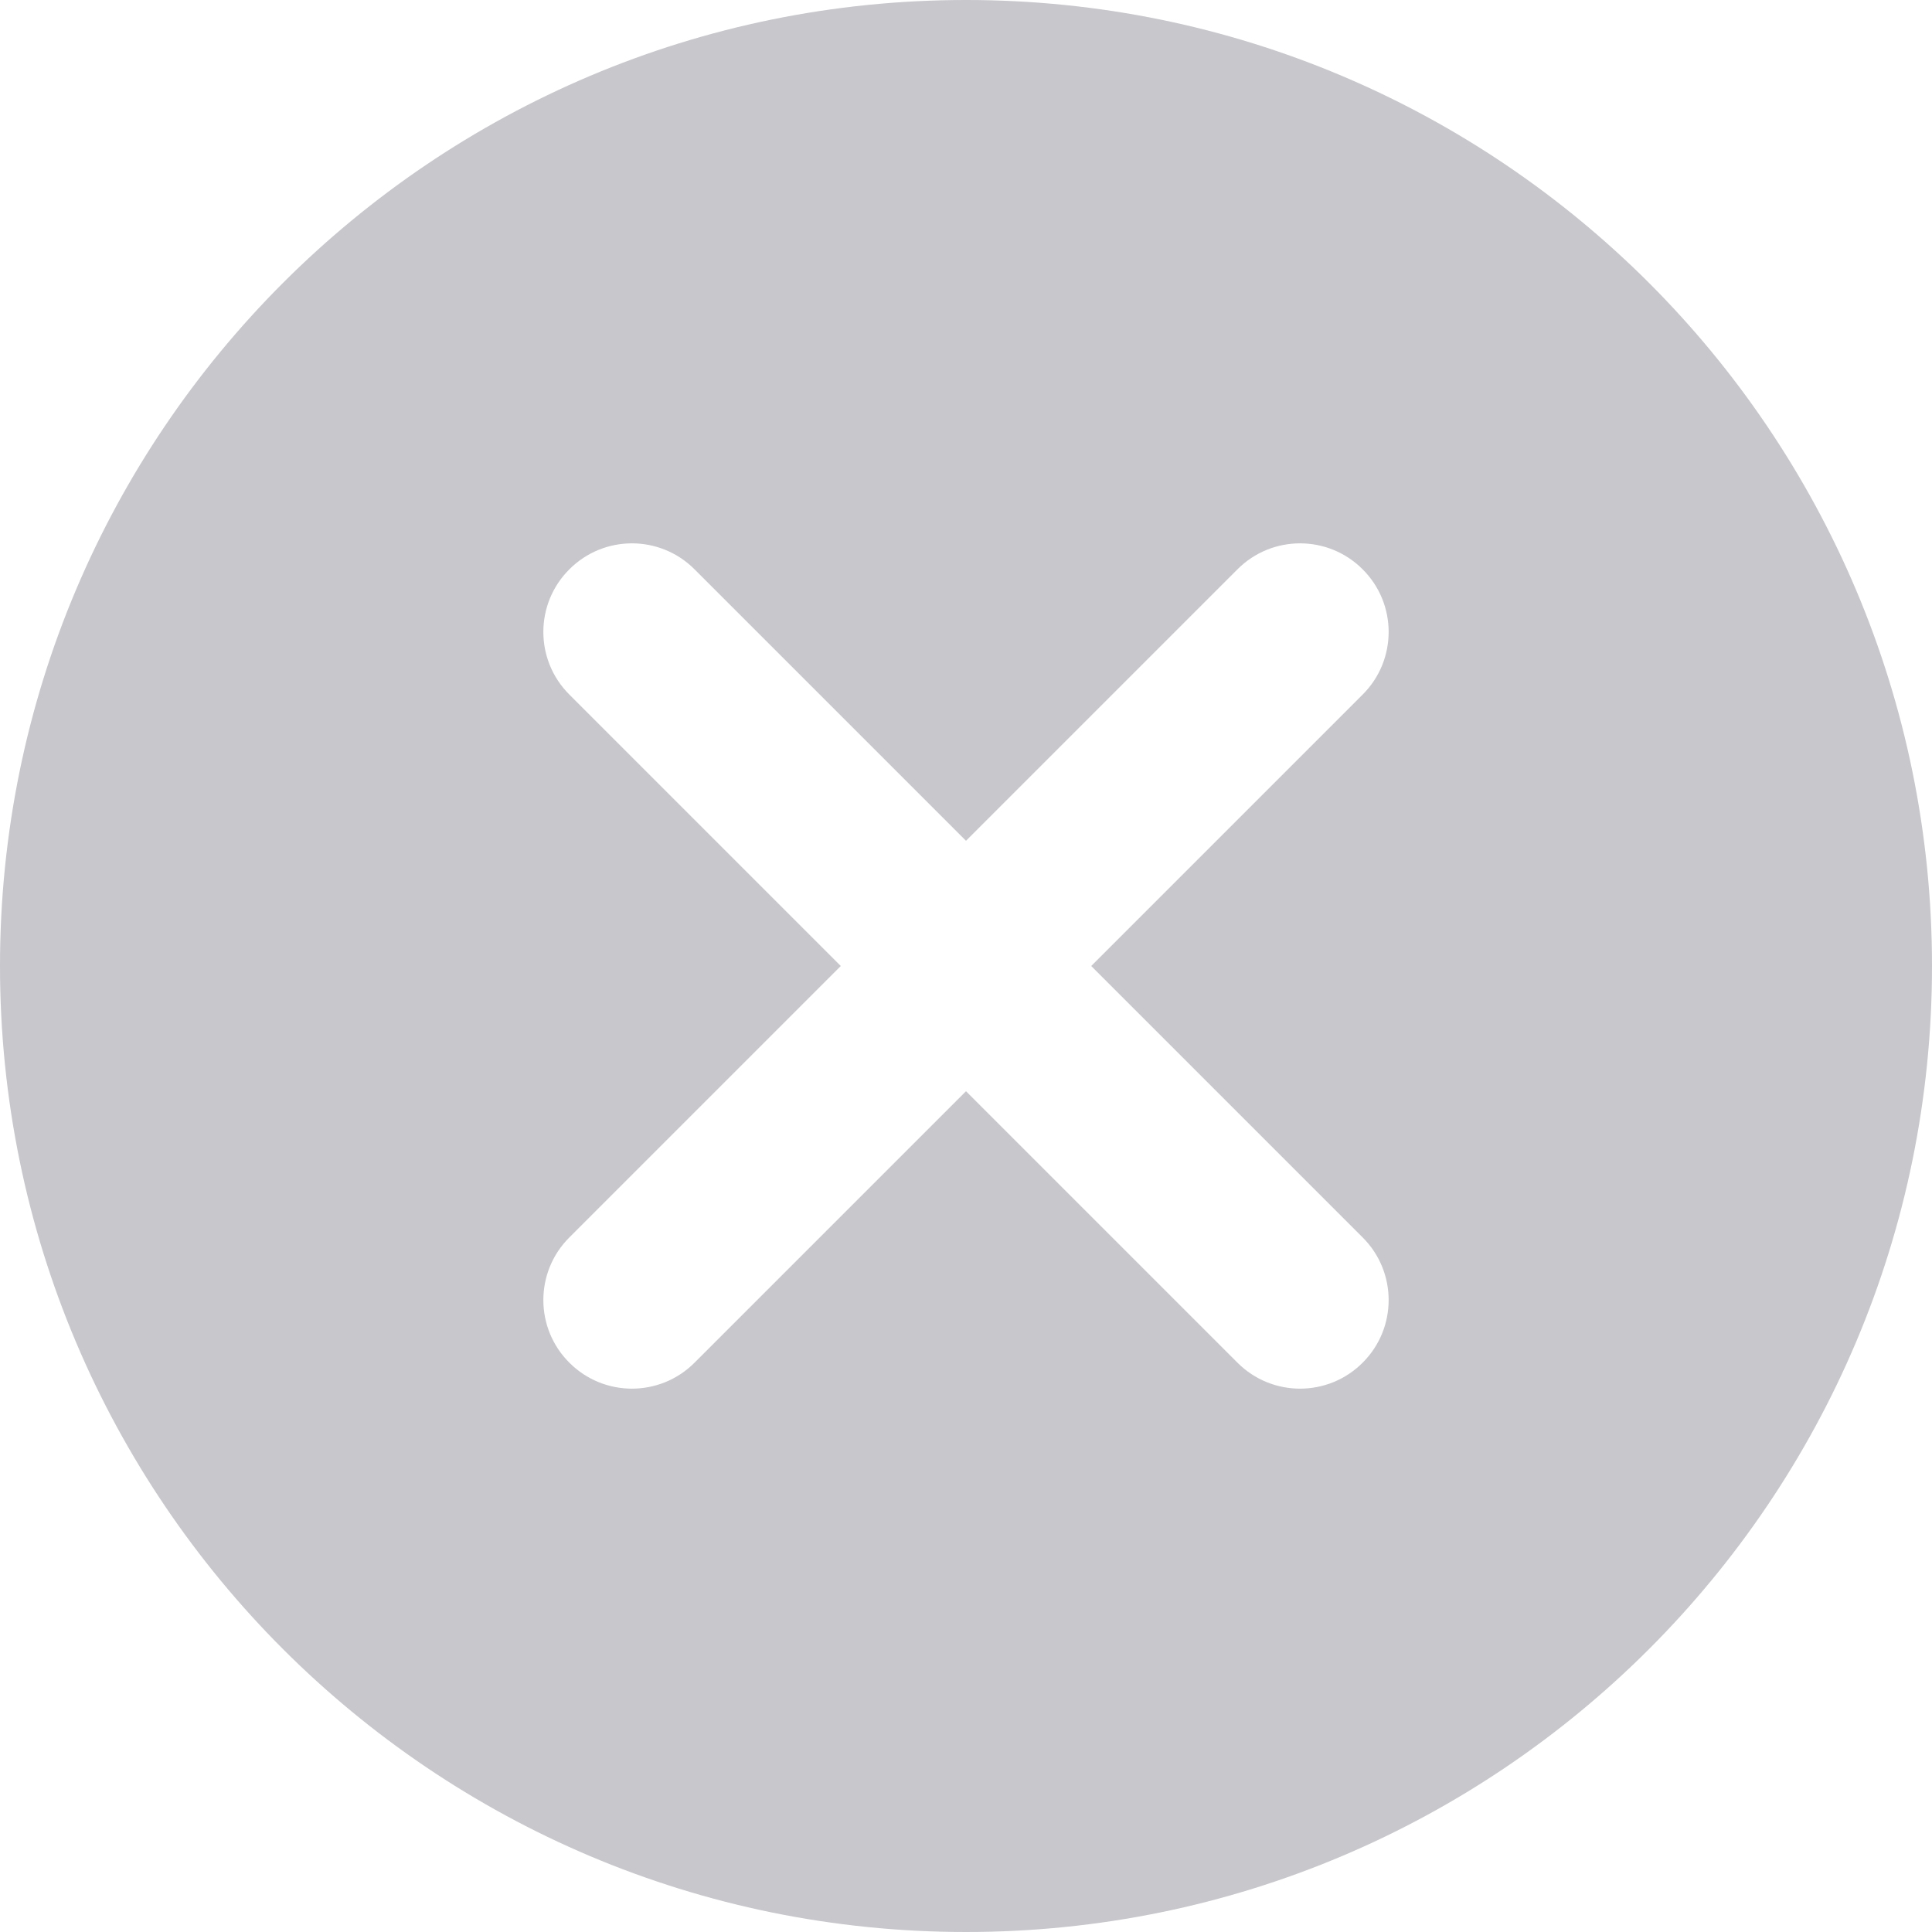
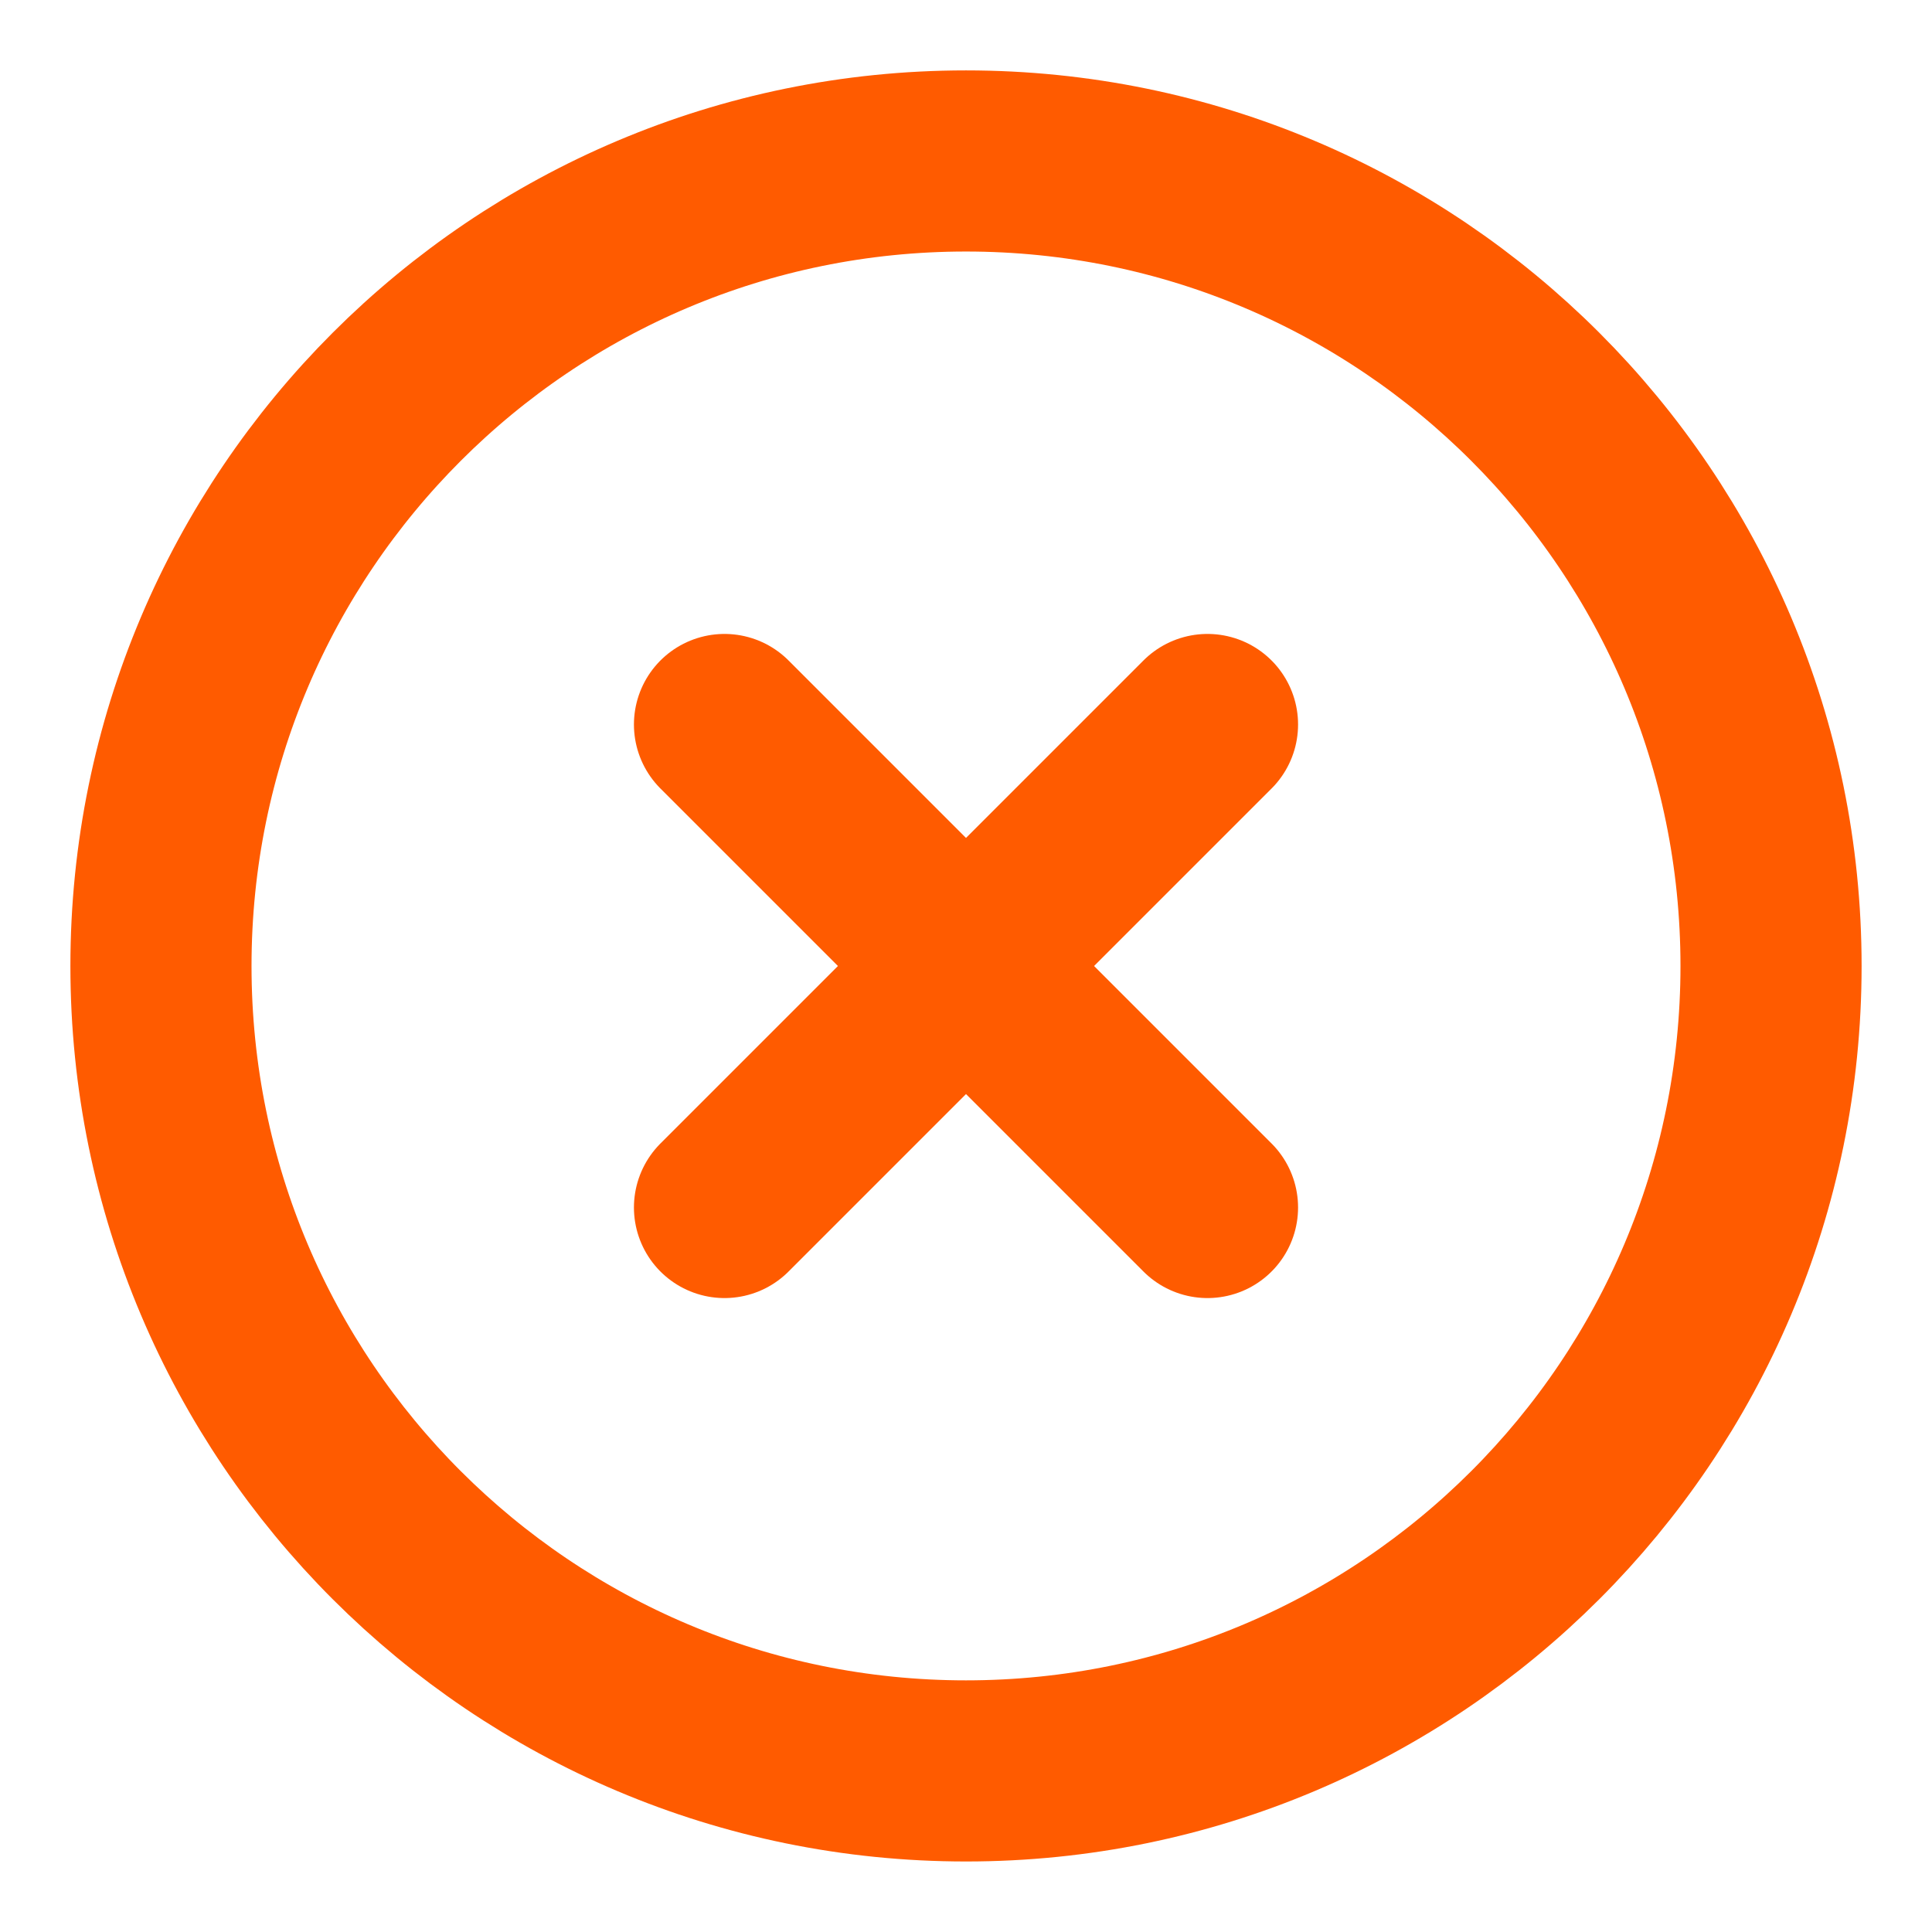
<svg xmlns="http://www.w3.org/2000/svg" width="16" height="16" viewBox="0 0 16 16" fill="none">
-   <path fill-rule="evenodd" clip-rule="evenodd" d="M8 16C12.418 16 16 12.418 16 8C16 3.582 12.418 0 8 0C3.582 0 0 3.582 0 8C0 12.418 3.582 16 8 16ZM4.715 5.752C4.428 5.466 4.428 5.001 4.715 4.715C5.001 4.428 5.466 4.428 5.752 4.715L8 6.963L10.248 4.715C10.534 4.428 10.999 4.428 11.285 4.715C11.572 5.001 11.572 5.466 11.285 5.752L9.037 8L11.285 10.248C11.572 10.534 11.572 10.999 11.285 11.285C10.999 11.572 10.534 11.572 10.248 11.285L8 9.037L5.752 11.285C5.466 11.572 5.001 11.572 4.715 11.285C4.428 10.999 4.428 10.534 4.715 10.248L6.963 8L4.715 5.752Z" fill="#C7C7CC" />
+   <path d="M8 14.666C11.682 14.666 14.667 11.682 14.667 8C14.667 4.318 11.682 1.333 8 1.333C4.318 1.333 1.333 4.318 1.333 8C1.333 11.682 4.318 14.666 8 14.666Z" stroke="#FF5B00" stroke-width="1.5" stroke-linecap="round" stroke-linejoin="round" />
+   <path d="M10 6L6 10" stroke="#FF5B00" stroke-width="1.5" stroke-linecap="round" stroke-linejoin="round" />
+   <path d="M6 6L10 10" stroke="#FF5B00" stroke-width="1.5" stroke-linecap="round" stroke-linejoin="round" />
</svg>
